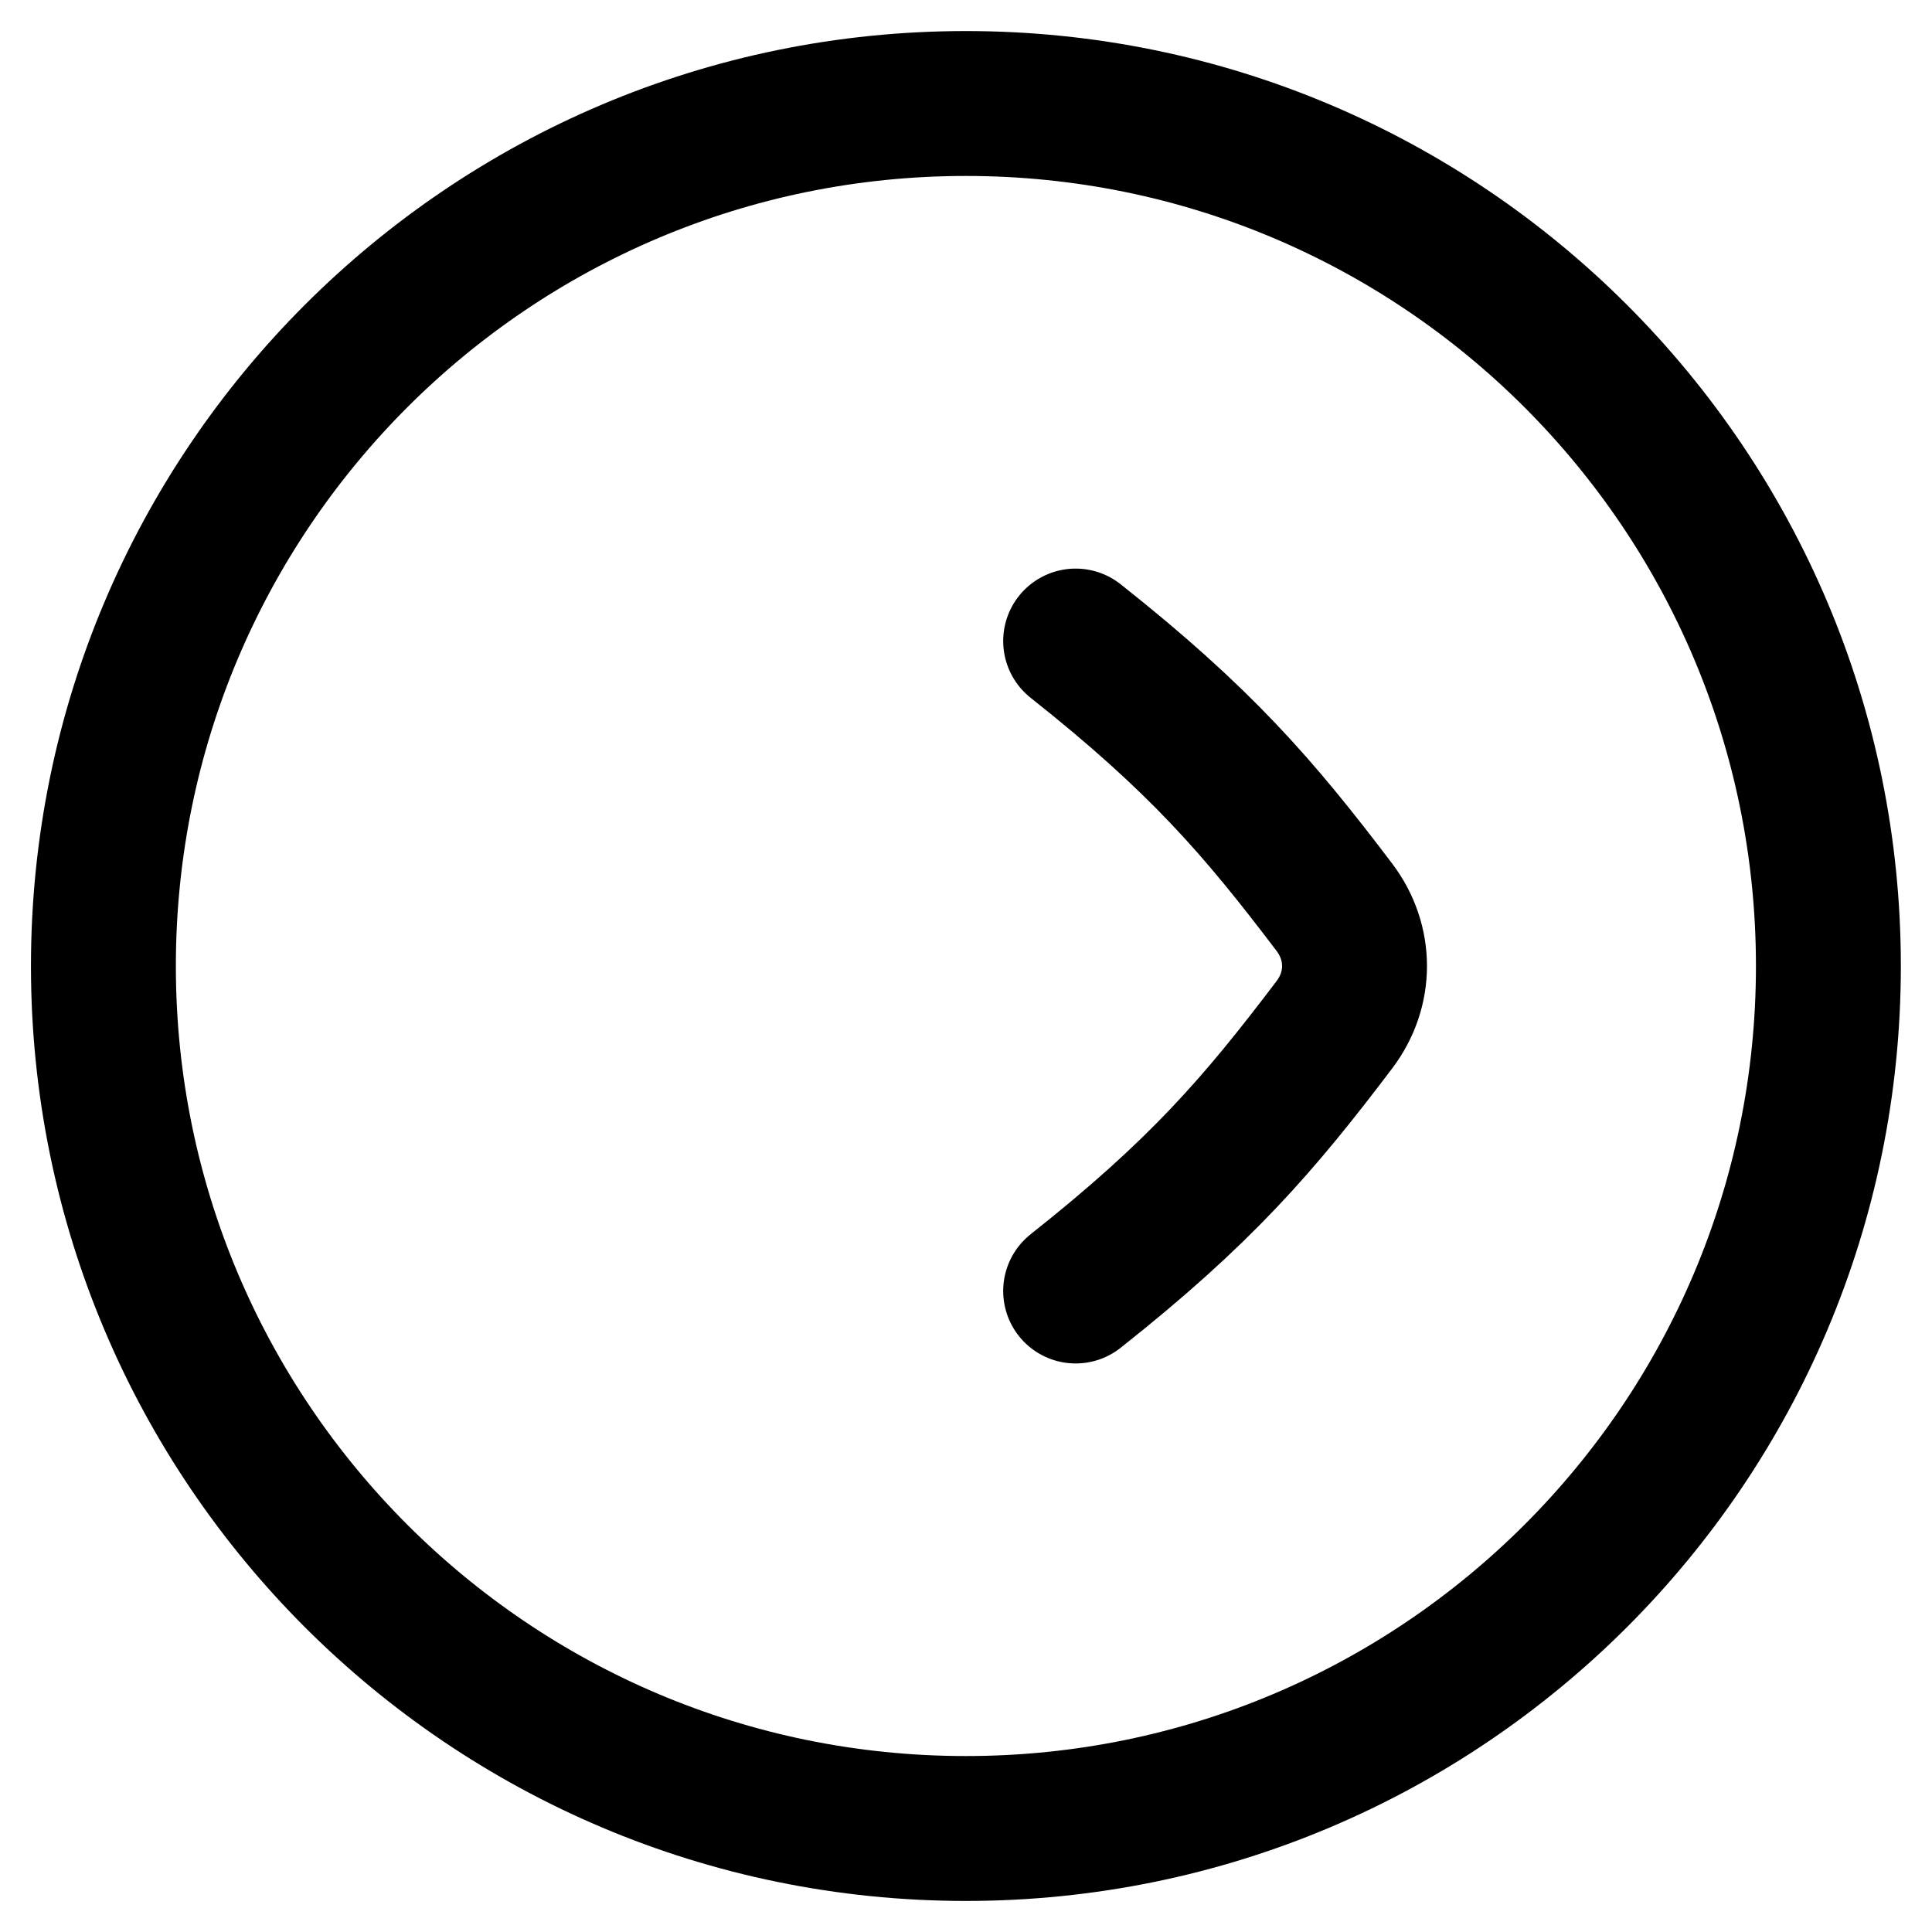
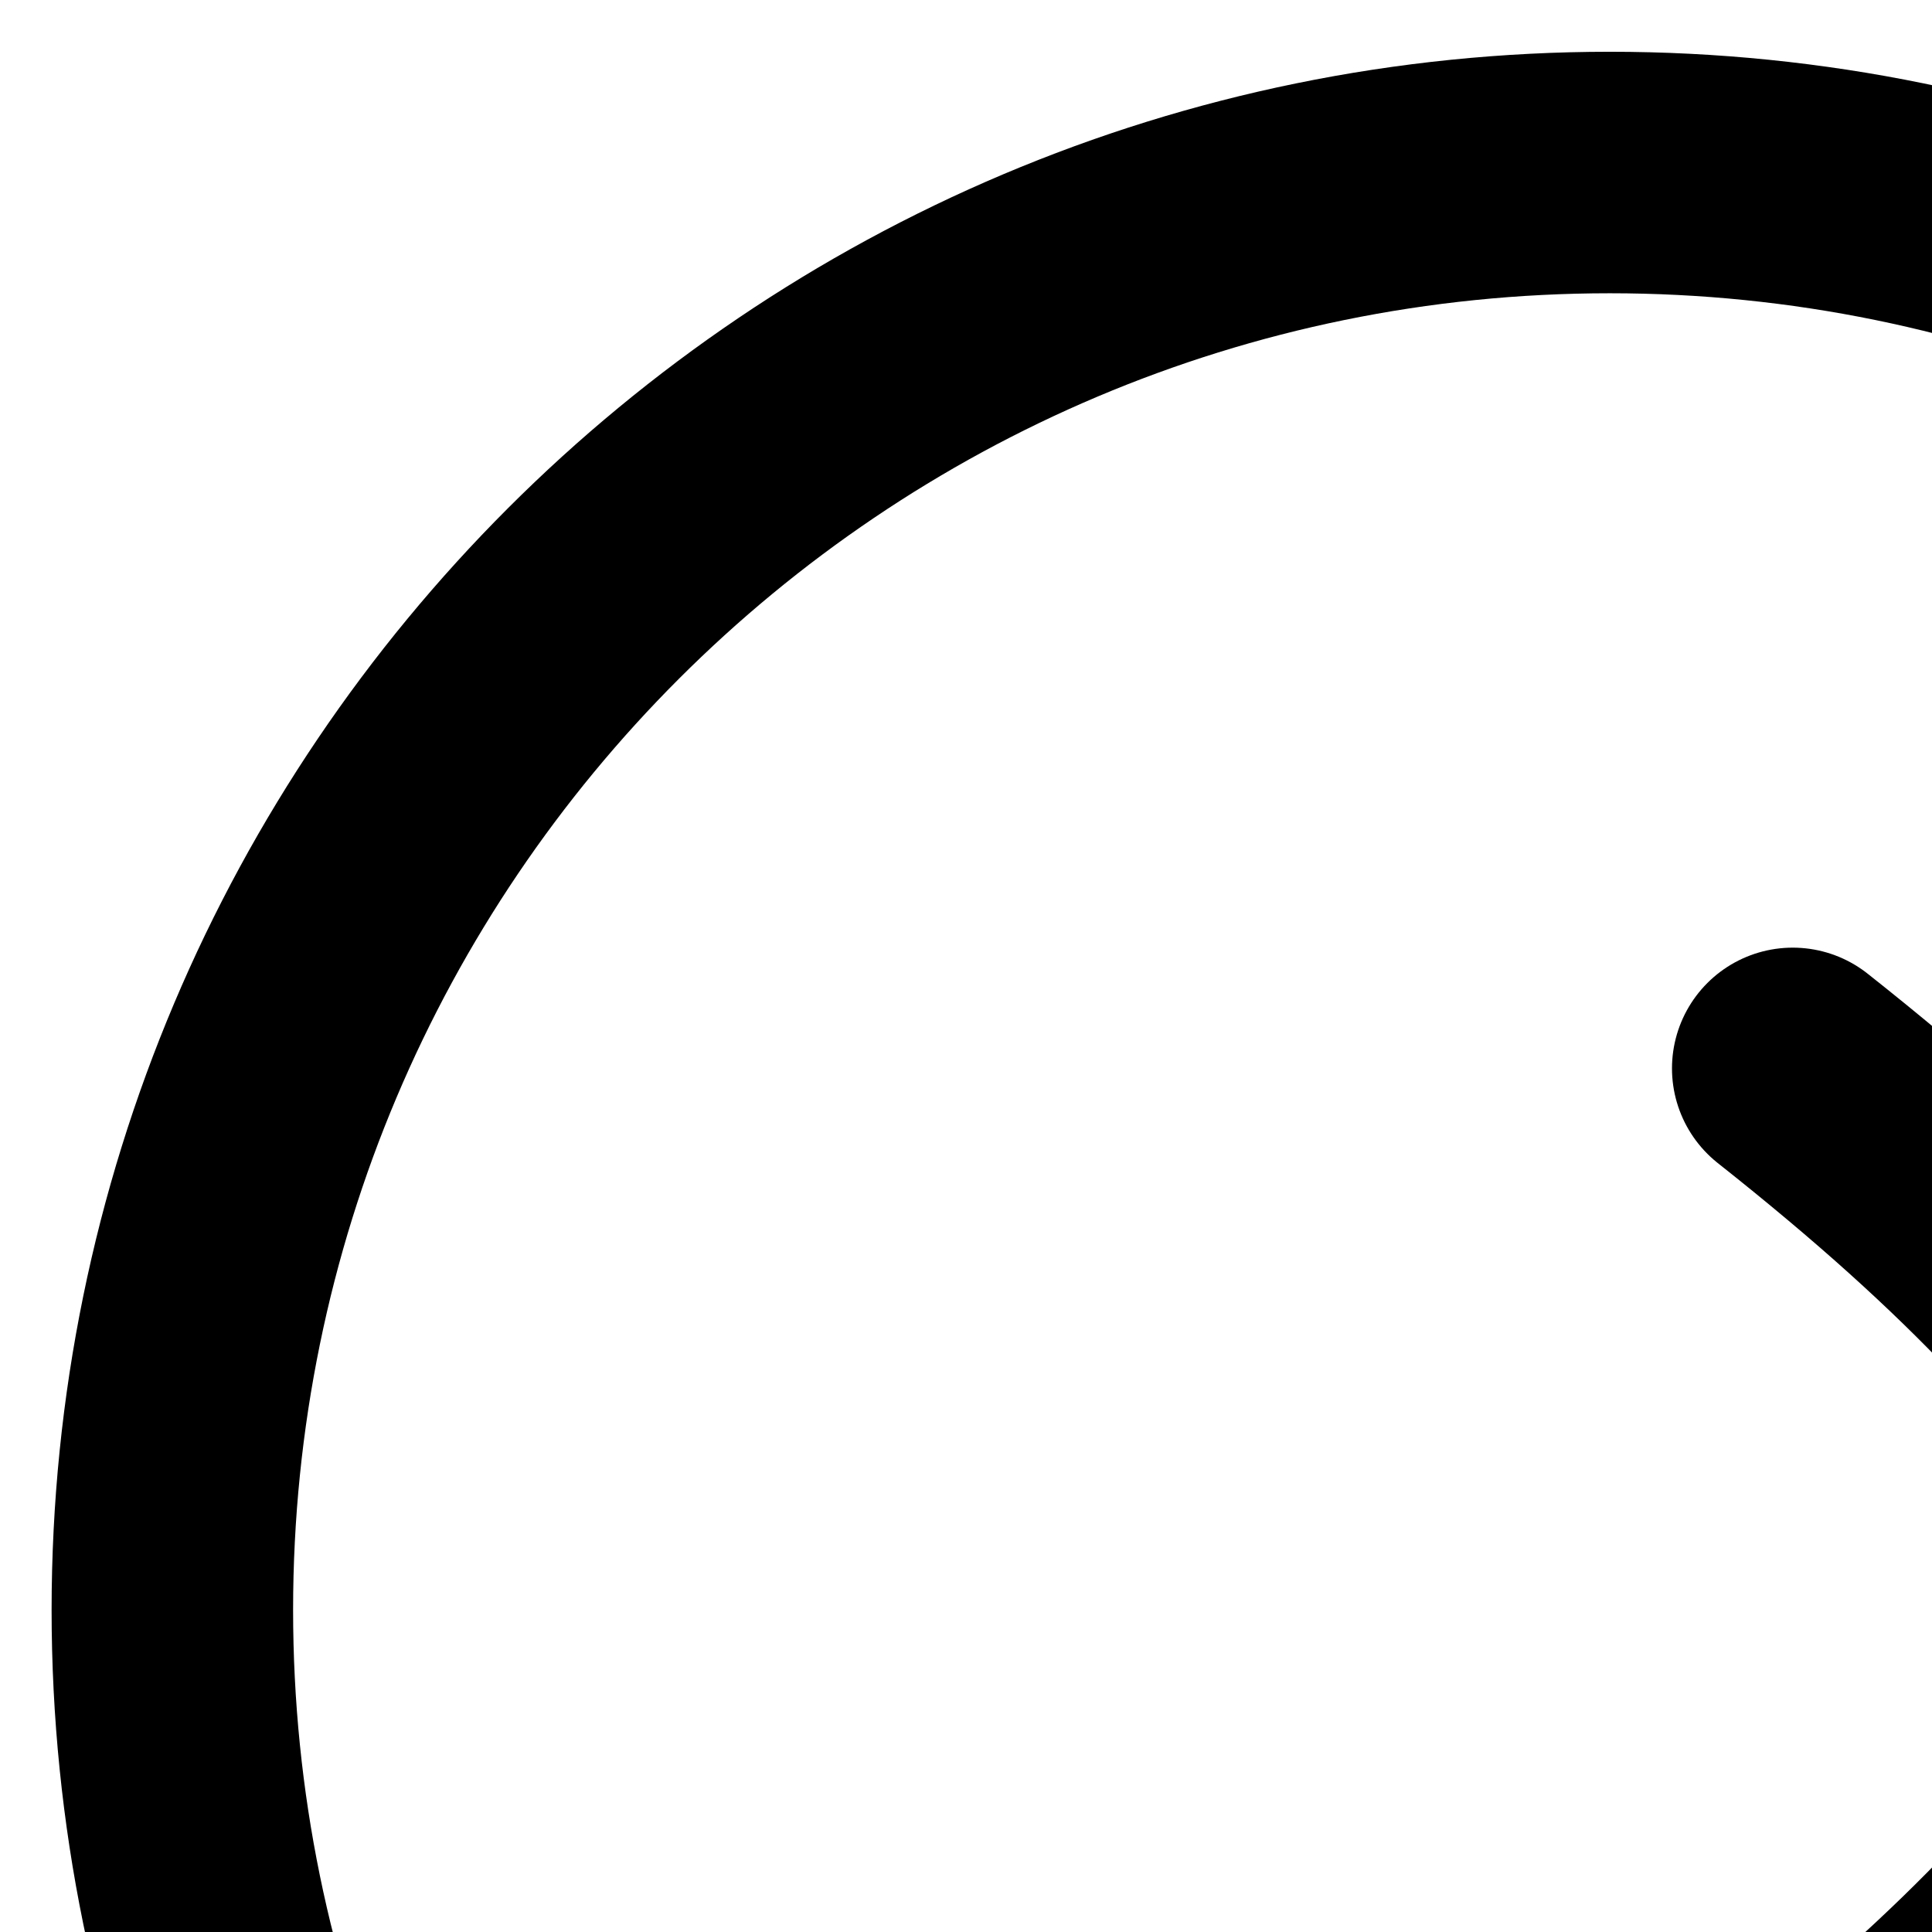
- <svg xmlns="http://www.w3.org/2000/svg" width="40" height="40" viewBox="0 0 40 40" fill="none">
+ <svg xmlns="http://www.w3.org/2000/svg" width="15" height="15" viewBox="0 0 24 24" fill="none">
  <g id="SLPFollowNextIcon">
    <path id="Vector" d="M2.141 20C2.141 29.862 10.136 37.857 19.998 37.857C29.861 37.857 37.855 29.862 37.855 20C37.855 10.138 29.861 2.143 19.998 2.143C10.136 2.143 2.141 10.138 2.141 20Z" stroke="black" stroke-width="3" stroke-linecap="round" stroke-linejoin="round" />
    <path id="Vector_2" d="M22.27 26.729C24.853 24.684 26.055 23.292 27.627 21.216C28.183 20.482 28.183 19.519 27.627 18.784C26.055 16.709 24.853 15.317 22.27 13.272" stroke="black" stroke-width="3" stroke-linecap="round" stroke-linejoin="round" />
  </g>
</svg>
